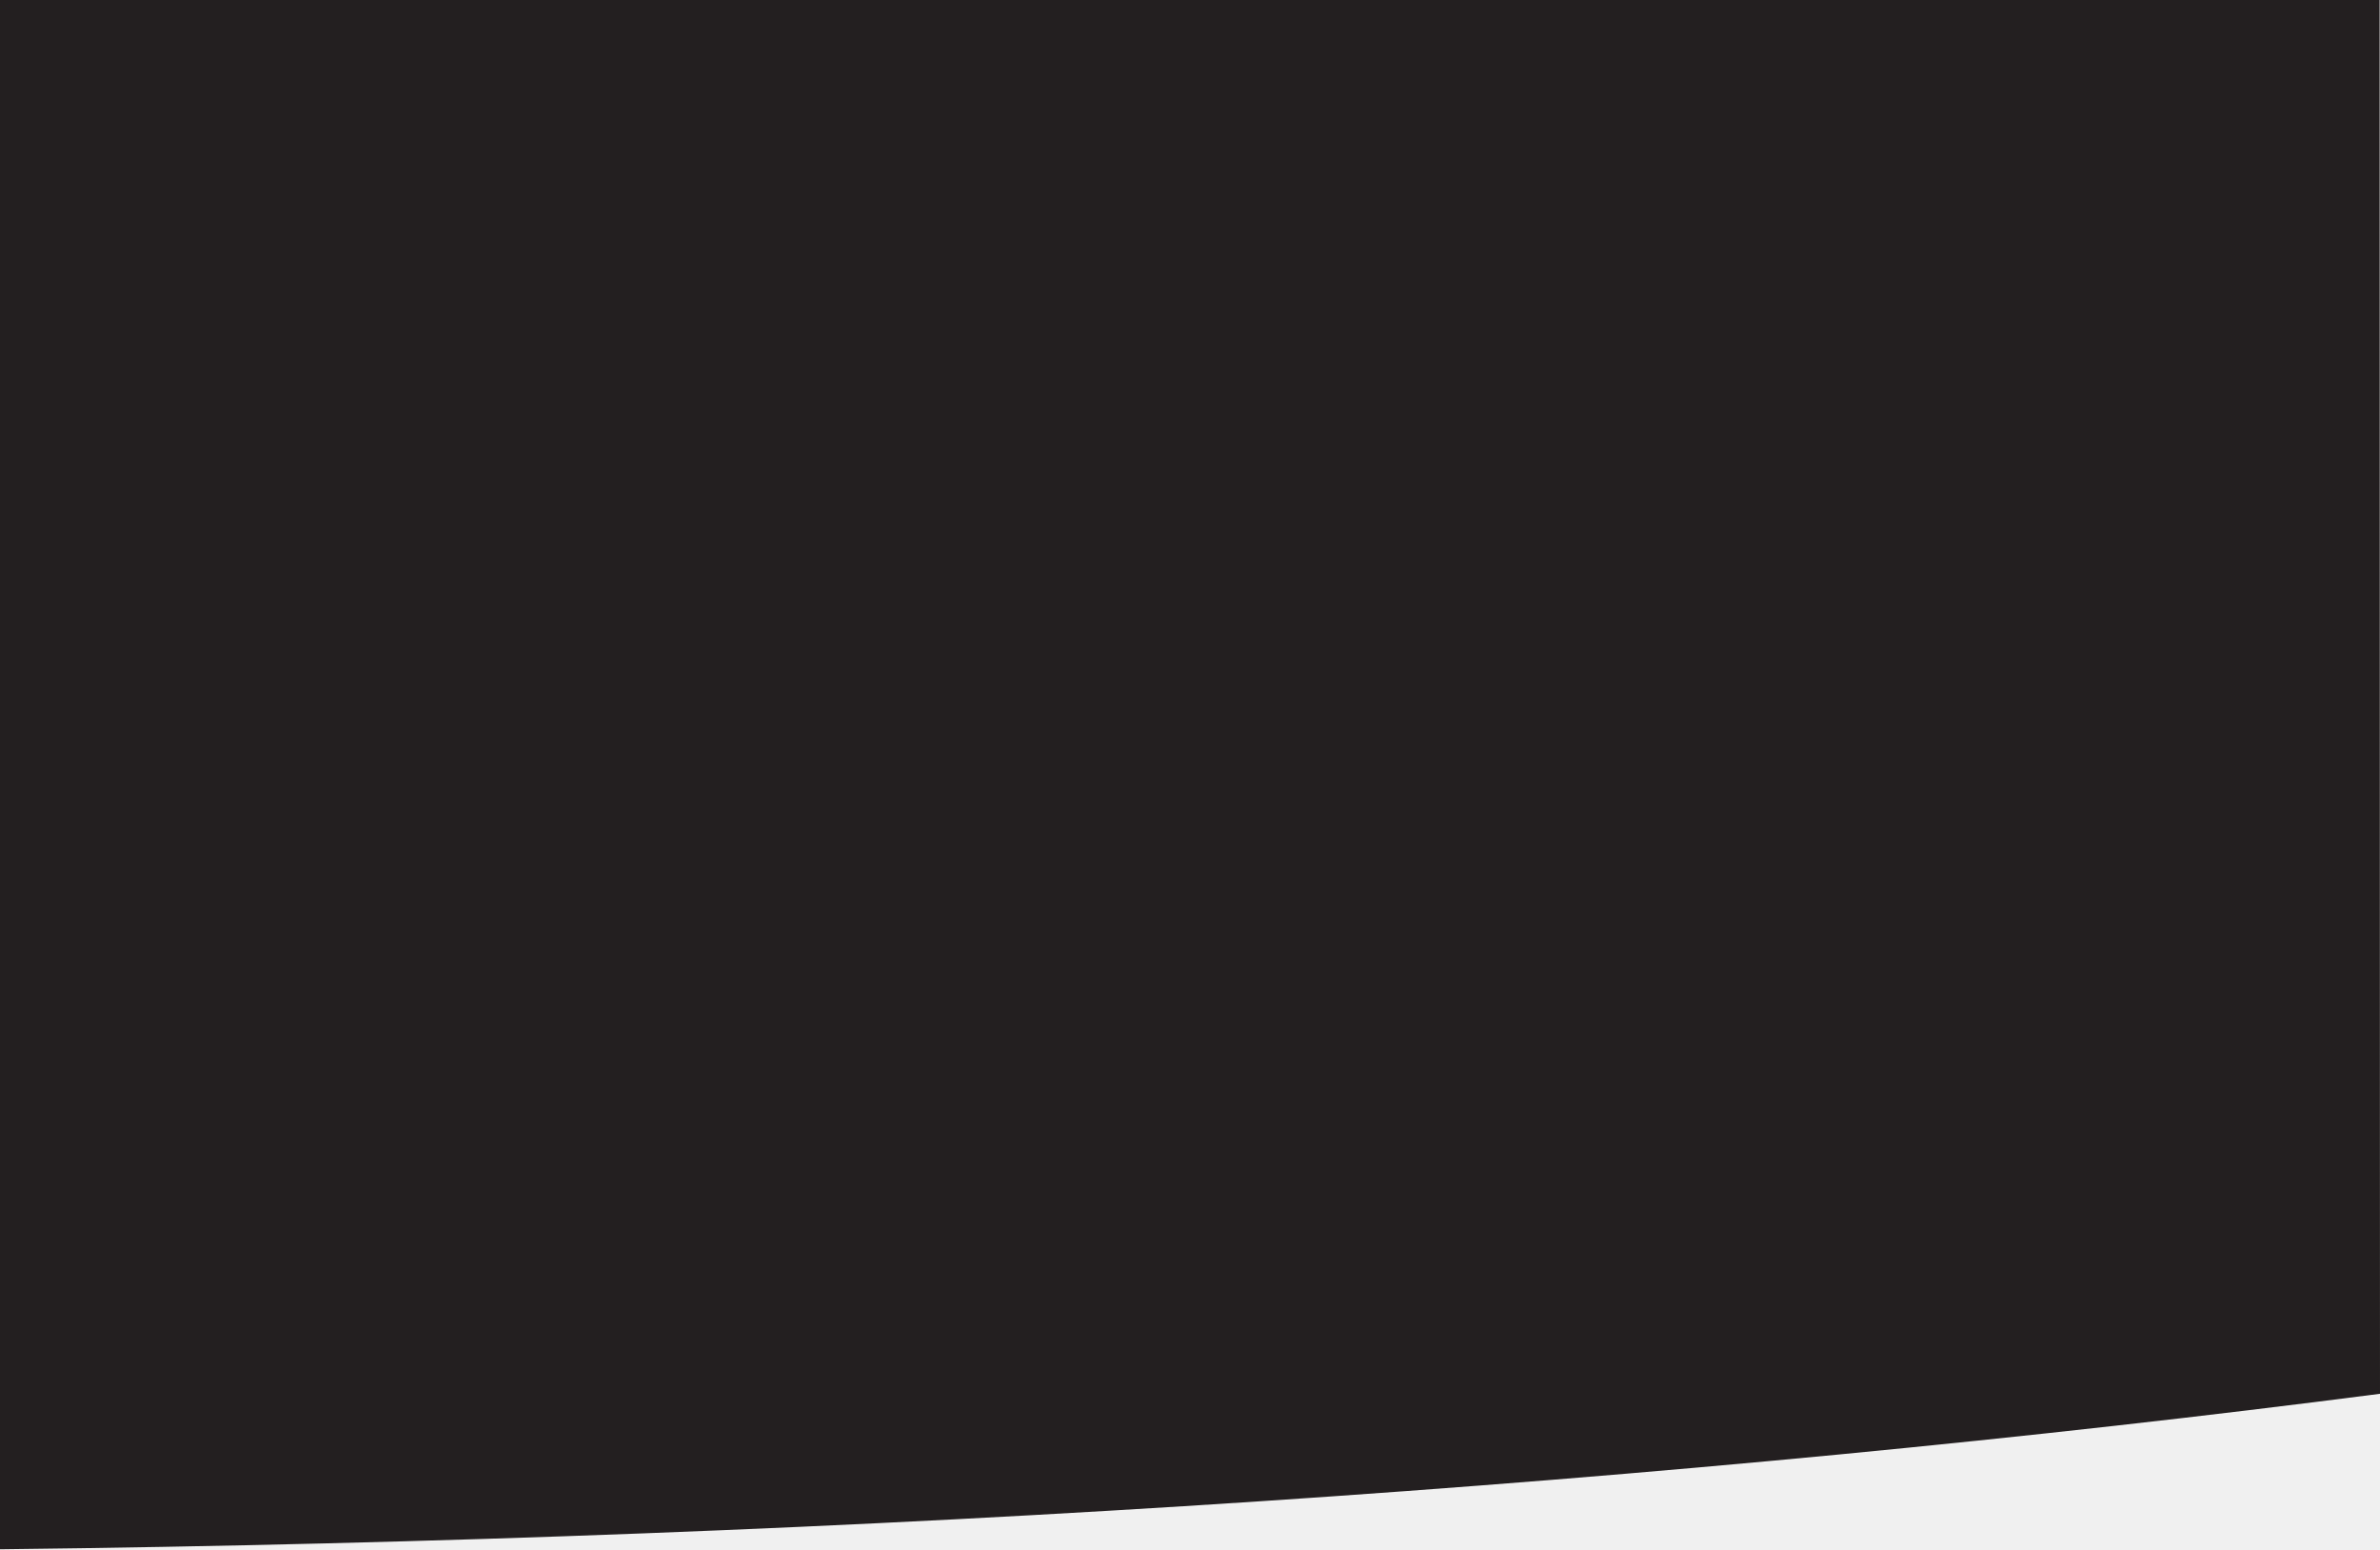
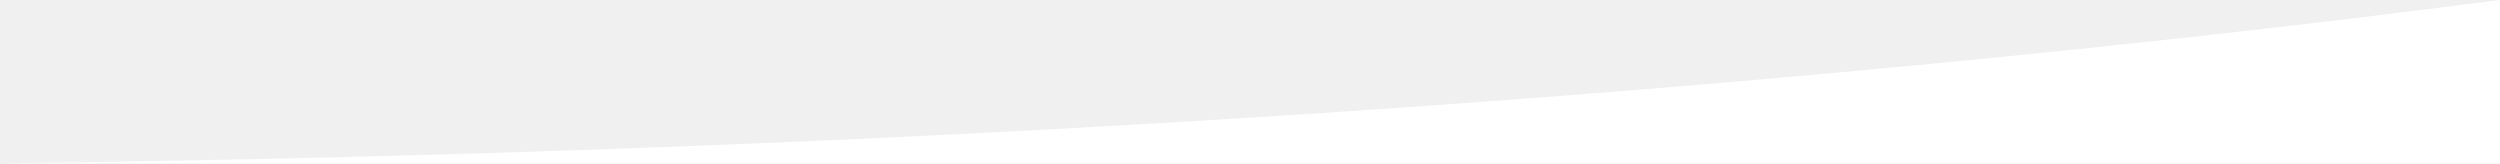
- <svg xmlns="http://www.w3.org/2000/svg" id="Layer_1" data-name="Layer 1" viewBox="0 0 600.1 390.6">
+ <svg xmlns="http://www.w3.org/2000/svg" id="Layer_1" data-name="Layer 1" viewBox="0 0 600.1 39.2">
  <defs>
-     <style>.cls-1{fill:#231f20;}</style>
+     <style>.cls-1{fill:#fff;}</style>
  </defs>
-   <path class="cls-1" d="M600.1,351.4C425.51,374,220.5,388.08,0,390.6H0V0H600l.1,351.4" />
+   <path class="cls-1" d="M600,39.2,600,0C425.41,22.62,220.4,36.68-.1,39.2H600Z" transform="translate(0.1 0)" />
</svg>
